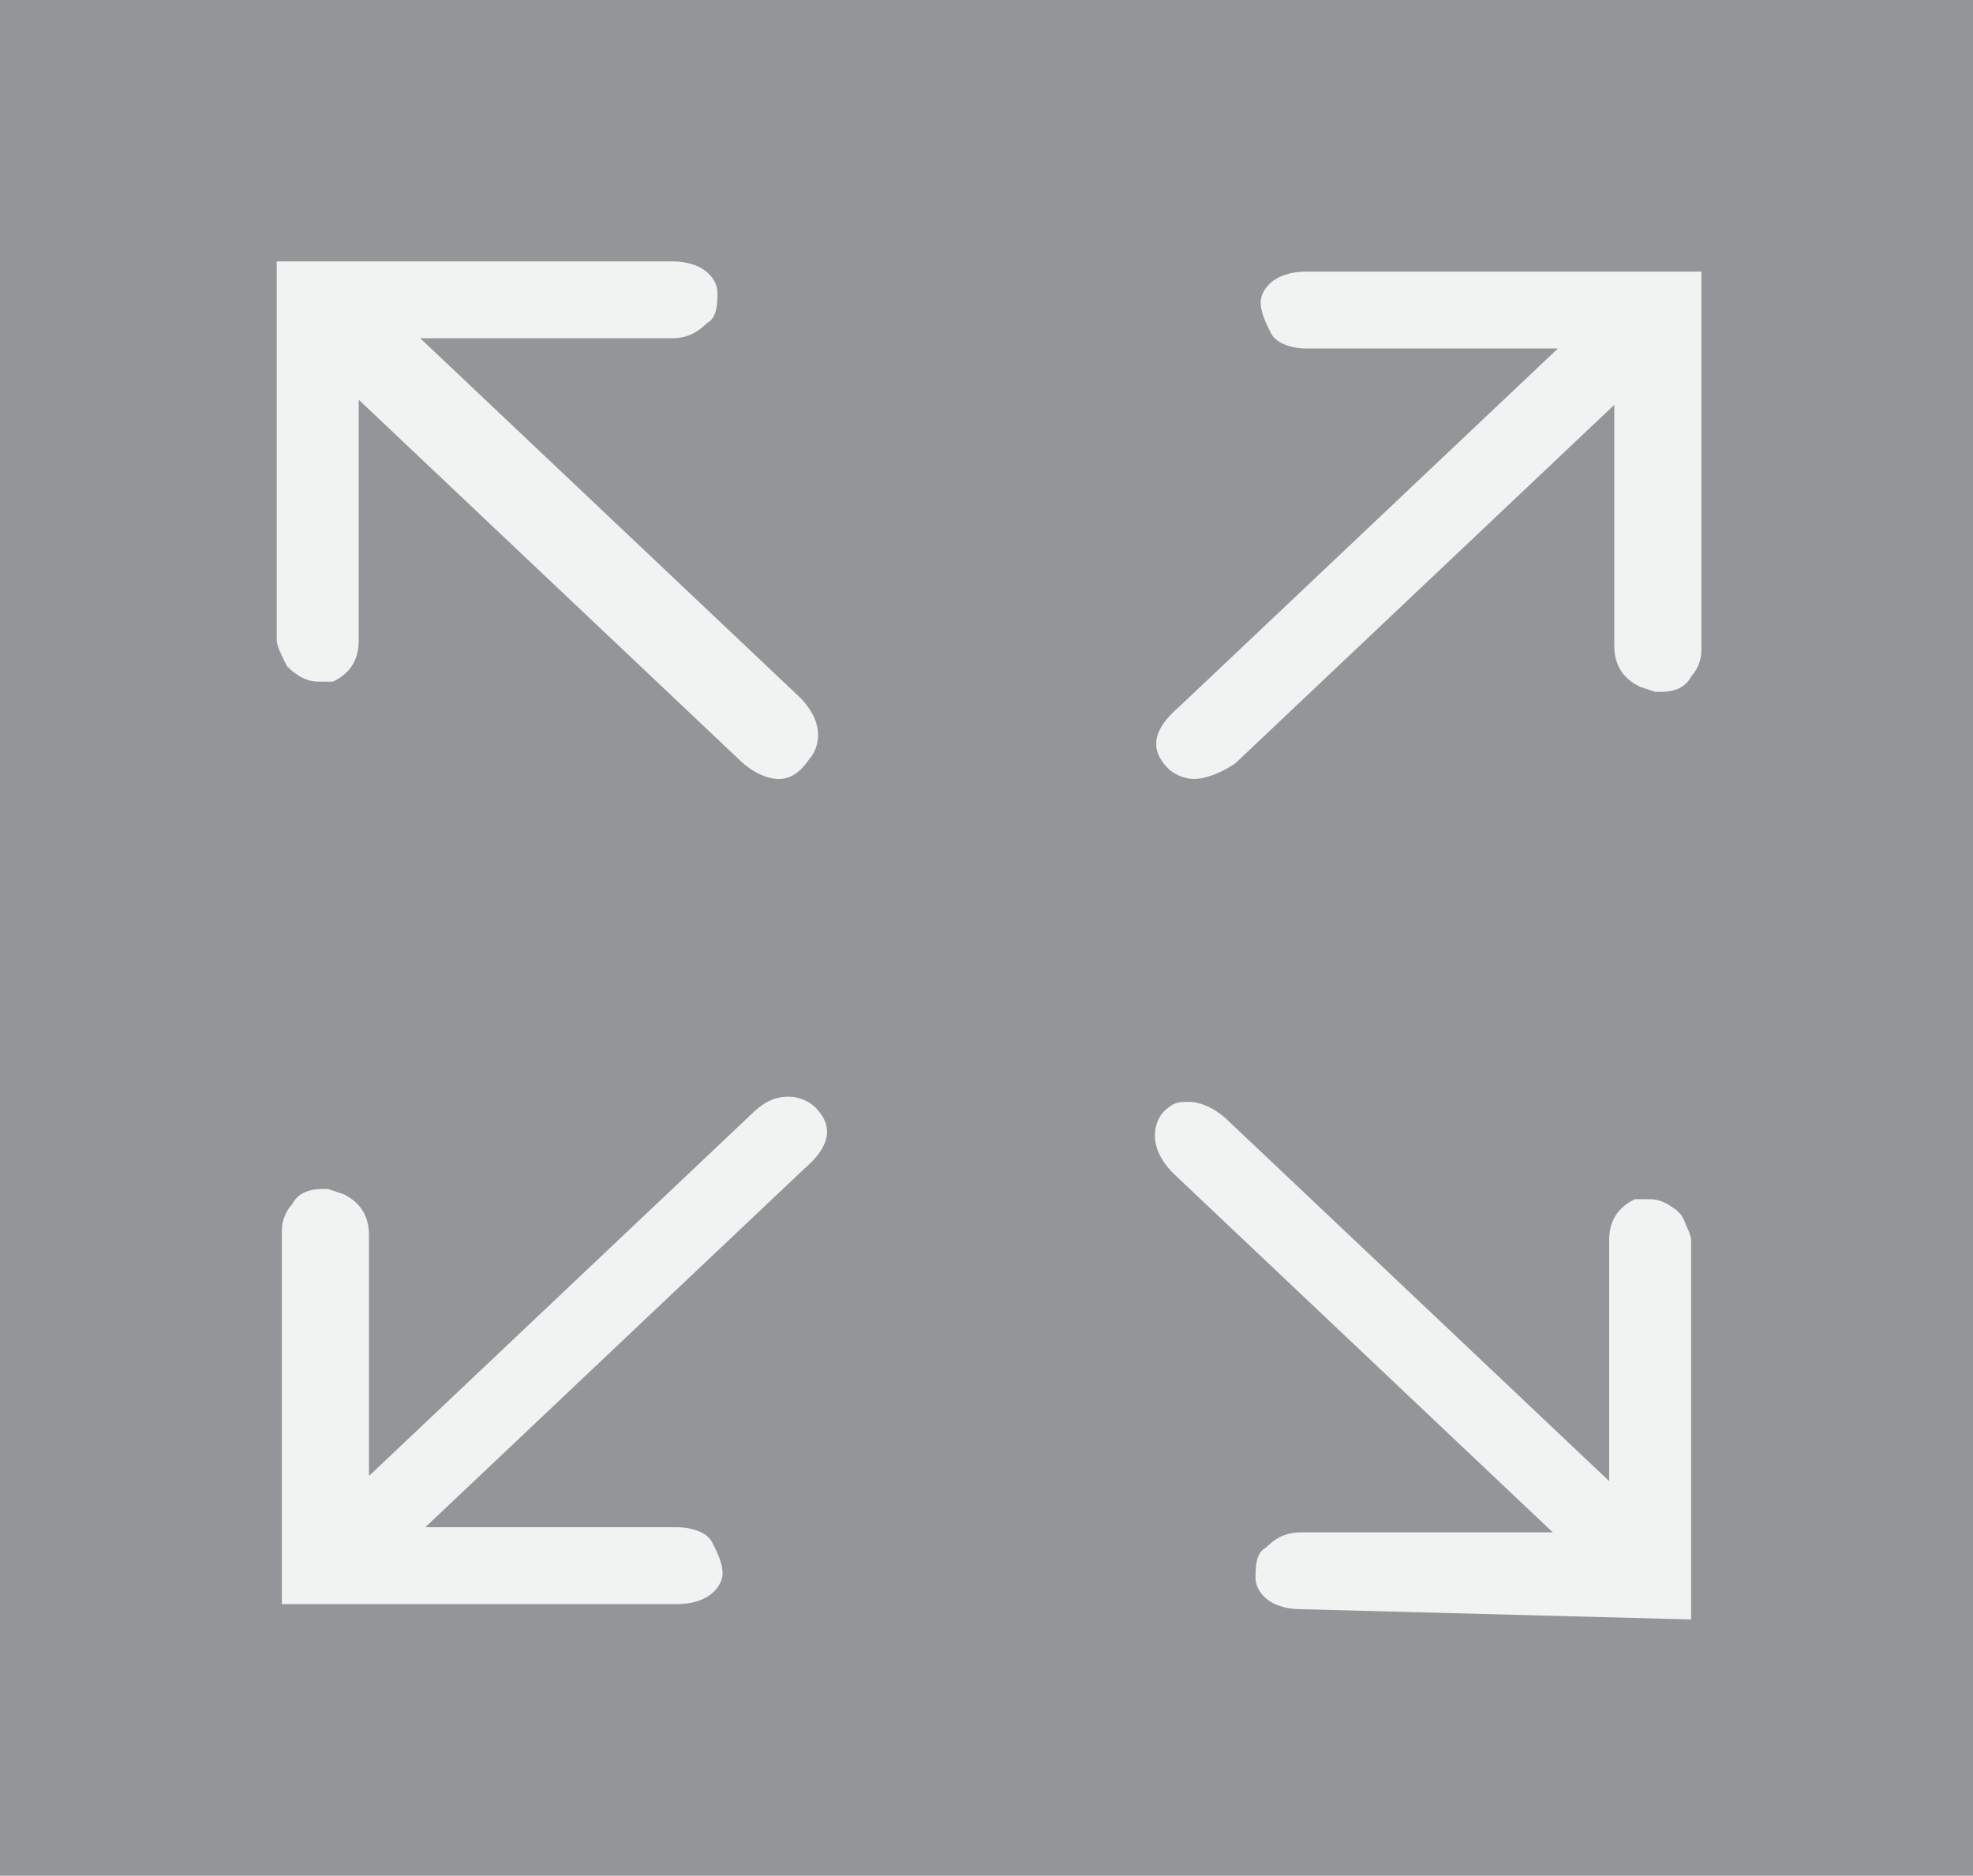
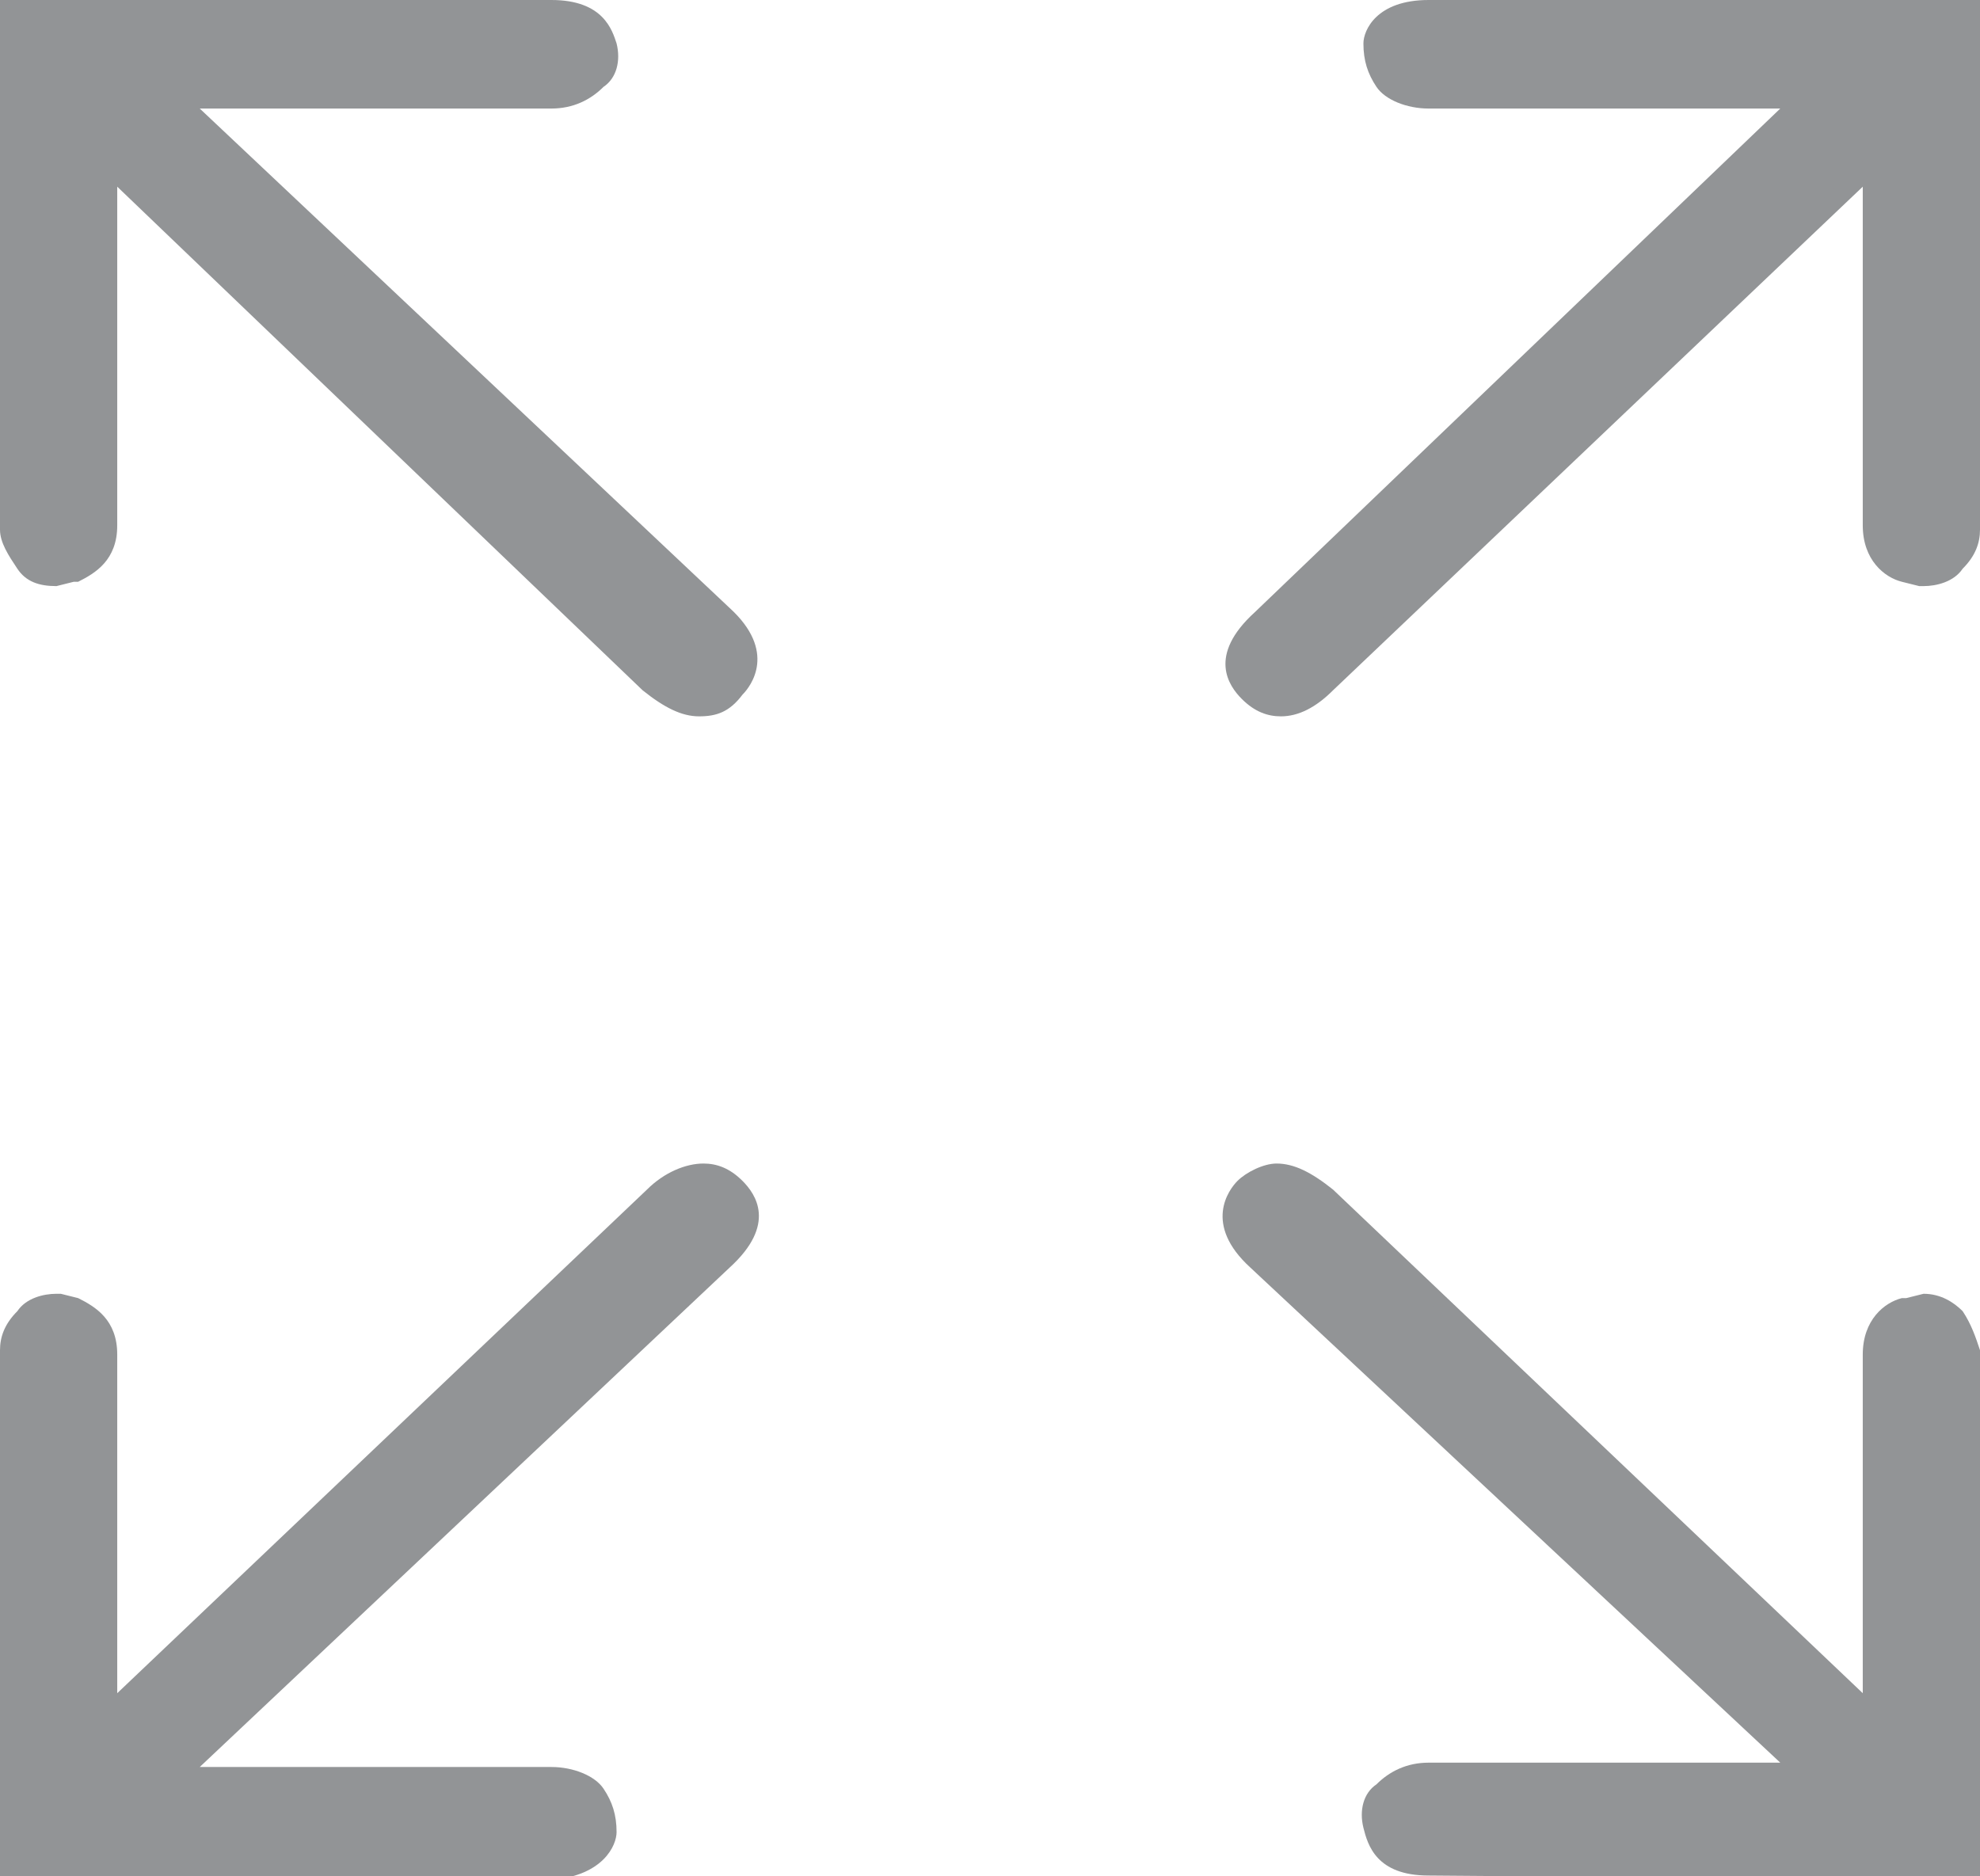
- <svg xmlns="http://www.w3.org/2000/svg" version="1.1" id="Layer_1" x="0px" y="0px" viewBox="0 0 38.5 36.6" style="enable-background:new 0 0 38.5 36.6;" xml:space="preserve">
+ <svg xmlns="http://www.w3.org/2000/svg" version="1.1" id="Layer_1" x="0px" y="0px" viewBox="0 0 45.6 43.2" style="enable-background:new 0 0 45.6 43.2;" xml:space="preserve">
  <style type="text/css">
- 	.st0{fill:#939598;}
- 	.st1{fill:#F1F2F2;}
+ 	.st0{fill:#929496;}
</style>
-   <rect class="st0" width="38.5" height="36.6" />
  <g>
-     <path class="st1" d="M25.4,31.4c-0.7,0-0.9-0.4-0.9-0.6c0-0.2,0-0.5,0.2-0.6c0.2-0.2,0.4-0.3,0.7-0.3l4.9,0l-7.4-7   c-0.6-0.6-0.3-1.1-0.2-1.2c0.2-0.2,0.3-0.2,0.5-0.2c0.2,0,0.5,0.1,0.8,0.4l7.4,7l0-4.7c0-0.5,0.3-0.7,0.5-0.8l0,0l0.3,0   c0.2,0,0.4,0.1,0.6,0.3c0.1,0.2,0.2,0.4,0.2,0.5c0,2.3,0,7.4,0,7.4L25.4,31.4z" />
-     <path class="st1" d="M31.7,29.3c0-0.2,0-0.2,0-0.3c0-1.7,0-3.3,0-5c0-0.3,0.1-0.5,0.4-0.5c0.2-0.1,0.4,0,0.6,0.1   c0.1,0.1,0.2,0.2,0.2,0.4c0,2.3,0,7.1,0,7.1s-0.6,0-0.9,0c-2.2,0-4.3,0-6.5,0c-0.4,0-0.6-0.1-0.6-0.4c-0.1-0.4,0.2-0.6,0.6-0.6   c1.3,0,2.6,0,3.9,0c0.5,0,1.1,0,1.6,0c-0.1-0.1-0.2-0.2-0.2-0.2c-2.5-2.4-5-4.8-7.6-7.2c-0.4-0.3-0.4-0.6-0.2-0.9   c0.3-0.3,0.6-0.2,0.9,0.1c2.5,2.4,5.1,4.8,7.6,7.2C31.5,29.2,31.6,29.2,31.7,29.3z" />
-     <path class="st1" d="M5.5,31.4c0,0,0-5,0-7.4c0-0.2,0.1-0.4,0.2-0.5c0.1-0.2,0.3-0.3,0.6-0.3h0.1l0.3,0.1c0.2,0.1,0.5,0.3,0.5,0.8   l0,4.7l7.4-7c0.3-0.3,0.5-0.4,0.8-0.4c0.2,0,0.4,0.1,0.5,0.2c0.2,0.2,0.5,0.6-0.2,1.2l-7.4,7l4.9,0c0.3,0,0.6,0.1,0.7,0.3   c0.1,0.2,0.2,0.4,0.2,0.6c0,0.2-0.2,0.6-0.9,0.6l-6.5,0H5.5z" />
-     <path class="st1" d="M6.9,29.3c0-0.2,0-0.2,0-0.3c0-1.7,0-3.3,0-5c0-0.3-0.1-0.5-0.4-0.5c-0.2-0.1-0.4,0-0.6,0.1   c-0.1,0.1-0.2,0.2-0.2,0.4c0,2.3,0,7.1,0,7.1s0.6,0,0.9,0c2.2,0,4.3,0,6.5,0c0.4,0,0.6-0.1,0.6-0.4c0.1-0.4-0.2-0.6-0.6-0.6   c-1.3,0-2.6,0-3.9,0c-0.5,0-1.1,0-1.6,0c0.1-0.1,0.2-0.2,0.2-0.2c2.5-2.4,5-4.8,7.6-7.2c0.4-0.3,0.4-0.6,0.2-0.9   c-0.3-0.3-0.6-0.2-0.9,0.1c-2.5,2.4-5.1,4.8-7.6,7.2C7,29.2,7,29.2,6.9,29.3z" />
-     <path class="st1" d="M23.3,15.2c-0.2,0-0.4-0.1-0.5-0.2c-0.2-0.2-0.5-0.6,0.2-1.2l7.4-7l-4.9,0c-0.3,0-0.6-0.1-0.7-0.3   c-0.1-0.2-0.2-0.4-0.2-0.6c0-0.2,0.2-0.6,0.9-0.6l7.7,0c0,0,0,5,0,7.4c0,0.2-0.1,0.4-0.2,0.5c-0.1,0.2-0.3,0.3-0.6,0.3h-0.1   l-0.3-0.1c-0.2-0.1-0.5-0.3-0.5-0.8l0-4.7l-7.4,7C23.8,15.1,23.5,15.2,23.3,15.2L23.3,15.2z" />
-     <path class="st1" d="M31.7,7.2c0,0.2,0,0.2,0,0.3c0,1.7,0,3.3,0,5c0,0.3,0.1,0.5,0.4,0.5c0.2,0.1,0.4,0,0.6-0.1   c0.1-0.1,0.2-0.2,0.2-0.4c0-2.3,0-7.1,0-7.1s-0.6,0-0.9,0c-2.2,0-4.3,0-6.5,0c-0.4,0-0.6,0.1-0.6,0.4c-0.1,0.4,0.2,0.6,0.6,0.6   c1.3,0,2.6,0,3.9,0c0.5,0,1.1,0,1.6,0c-0.1,0.1-0.2,0.2-0.2,0.2c-2.5,2.4-5,4.8-7.6,7.2c-0.4,0.3-0.4,0.6-0.2,0.9   c0.3,0.3,0.6,0.2,0.9-0.1c2.5-2.4,5.1-4.8,7.6-7.2C31.5,7.4,31.6,7.3,31.7,7.2z" />
-     <path class="st1" d="M15.2,15.2c-0.2,0-0.5-0.1-0.8-0.4l-7.4-7l0,4.7c0,0.5-0.3,0.7-0.5,0.8l0,0l-0.3,0c-0.2,0-0.4-0.1-0.6-0.3   c-0.1-0.2-0.2-0.4-0.2-0.5c0-2.3,0-7.4,0-7.4l7.7,0c0.7,0,0.9,0.4,0.9,0.6c0,0.2,0,0.5-0.2,0.6c-0.2,0.2-0.4,0.3-0.7,0.3l-4.9,0   l7.4,7c0.6,0.6,0.3,1.1,0.2,1.2C15.6,15.1,15.4,15.2,15.2,15.2z" />
-     <path class="st1" d="M6.9,7.2c0,0.2,0,0.2,0,0.3c0,1.7,0,3.3,0,5c0,0.3-0.1,0.5-0.4,0.5c-0.2,0.1-0.4,0-0.6-0.1   c-0.1-0.1-0.2-0.2-0.2-0.4c0-2.3,0-7.1,0-7.1s0.6,0,0.9,0c2.2,0,4.3,0,6.5,0c0.4,0,0.6,0.1,0.6,0.4c0.1,0.4-0.2,0.6-0.6,0.6   c-1.3,0-2.6,0-3.9,0c-0.5,0-1.1,0-1.6,0c0.1,0.1,0.2,0.2,0.2,0.2c2.5,2.4,5,4.8,7.6,7.2c0.4,0.3,0.4,0.6,0.2,0.9   C15.3,15,15,15,14.7,14.6c-2.5-2.4-5.1-4.8-7.6-7.2C7,7.4,7,7.3,6.9,7.2z" />
+     <path class="st0" d="M32.9,43.2c-1.2,0-1.4-0.7-1.5-1.1c-0.1-0.4,0-0.8,0.3-1c0.3-0.3,0.7-0.5,1.2-0.5H41L28.8,29.2   c-1.1-1-0.5-1.8-0.3-2s0.6-0.4,0.9-0.4c0.4,0,0.8,0.2,1.3,0.6l12.2,11.6v-7.8c0-0.8,0.5-1.2,0.9-1.3l0.1,0l0.4-0.1   c0.4,0,0.7,0.2,0.9,0.4c0.2,0.3,0.3,0.6,0.4,0.9c0,3.8,0,12.2,0,12.2L32.9,43.2z" />
+     <path class="st0" d="M43.4,39.9c0-0.3,0-0.4,0-0.5c0-2.7,0-5.5,0-8.2c0-0.4,0.2-0.8,0.6-0.9c0.3-0.1,0.7-0.1,0.9,0.2   c0.1,0.2,0.3,0.4,0.3,0.6c0,3.8,0,11.8,0,11.8s-1,0-1.5,0c-3.6,0-7.2,0-10.7,0c-0.6,0-1-0.2-1-0.7c-0.1-0.6,0.3-1,1.1-1   c2.1,0,4.3,0,6.4,0c0.9,0,1.7,0,2.7,0c-0.2-0.2-0.3-0.3-0.4-0.4c-4.2-4-8.3-7.9-12.5-11.9c-0.6-0.5-0.7-1-0.3-1.4   c0.4-0.4,0.9-0.3,1.5,0.2c4.2,4,8.4,7.9,12.5,11.9C43.1,39.7,43.2,39.8,43.4,39.9z" />
+     <path class="st0" d="M0,43.3c0,0,0-8.3,0-12.2c0-0.3,0.1-0.6,0.4-0.9c0.2-0.3,0.6-0.4,0.9-0.4h0.1l0.4,0.1c0.4,0.2,0.9,0.5,0.9,1.3   v7.8l12.2-11.6c0.4-0.4,0.9-0.6,1.3-0.6c0.3,0,0.6,0.1,0.9,0.4s0.8,1-0.3,2L4.6,40.7h8.1c0.5,0,1,0.2,1.2,0.5   c0.2,0.3,0.3,0.6,0.3,1c0,0.3-0.3,1-1.5,1.1H2L0,43.3L0,43.3z" />
+     <path class="st0" d="M29.5,16.5c-0.3,0-0.6-0.1-0.9-0.4s-0.8-1,0.3-2L41,2.5h-8.1c-0.5,0-1-0.2-1.2-0.5c-0.2-0.3-0.3-0.6-0.3-1   c0-0.3,0.3-1,1.5-1h12.7c0,0,0,8.3,0,12.2c0,0.3-0.1,0.6-0.4,0.9c-0.2,0.3-0.6,0.4-0.9,0.4h-0.1l-0.4-0.1c-0.4-0.1-0.9-0.5-0.9-1.3   V4.3L30.7,15.9C30.3,16.3,29.9,16.5,29.5,16.5L29.5,16.5z" />
+     <path class="st0" d="M43.4,3.3c0,0.3,0,0.4,0,0.5c0,2.7,0,5.5,0,8.2c0,0.4,0.2,0.8,0.6,0.9c0.3,0.1,0.7,0.1,0.9-0.2   c0.1-0.2,0.3-0.4,0.3-0.6c0-3.9,0-11.8,0-11.8s-1,0-1.5,0c-3.6,0-7.2,0-10.7,0c-0.6,0-1,0.2-1,0.7c-0.1,0.6,0.3,1,1.1,1   c2.1,0,4.3,0,6.4,0c0.9,0,1.7,0,2.7,0c-0.2,0.2-0.3,0.3-0.4,0.4c-4.2,4-8.3,7.9-12.5,11.9c-0.6,0.5-0.7,1-0.3,1.4   c0.4,0.4,0.9,0.3,1.5-0.2c4.2-4,8.4-7.9,12.5-11.9C43.1,3.6,43.2,3.5,43.4,3.3z" />
+     <path class="st0" d="M16.1,16.5c-0.4,0-0.8-0.2-1.3-0.6L2.7,4.3v7.8c0,0.8-0.5,1.1-0.9,1.3l-0.1,0l-0.4,0.1c-0.4,0-0.7-0.1-0.9-0.4   C0.2,12.8,0,12.5,0,12.2C0,8.3,0,0,0,0h12.7c1.2,0,1.4,0.7,1.5,1c0.1,0.4,0,0.8-0.3,1c-0.3,0.3-0.7,0.5-1.2,0.5H4.6l12.2,11.5   c1.1,1,0.5,1.8,0.3,2C16.8,16.4,16.5,16.5,16.1,16.5z" />
+     <path class="st0" d="M2.2,3.3c0,0.3,0,0.4,0,0.5c0,2.7,0,5.5,0,8.2c0,0.4-0.2,0.8-0.6,0.9c-0.4,0.1-0.7,0.1-0.9-0.2   c-0.1-0.2-0.3-0.4-0.3-0.6c0-3.9,0-11.8,0-11.8s1,0,1.5,0c3.6,0,7.2,0,10.7,0c0.6,0,1,0.2,1,0.7c0.1,0.6-0.3,1-1.1,1   c-2.1,0-4.3,0-6.4,0c-0.9,0-1.7,0-2.7,0c0.2,0.2,0.3,0.3,0.4,0.4c4.2,4,8.3,7.9,12.5,11.9c0.6,0.5,0.7,1,0.3,1.4   c-0.4,0.4-0.9,0.3-1.5-0.2C11,11.6,6.8,7.6,2.6,3.7C2.5,3.6,2.4,3.5,2.2,3.3z" />
  </g>
</svg>
